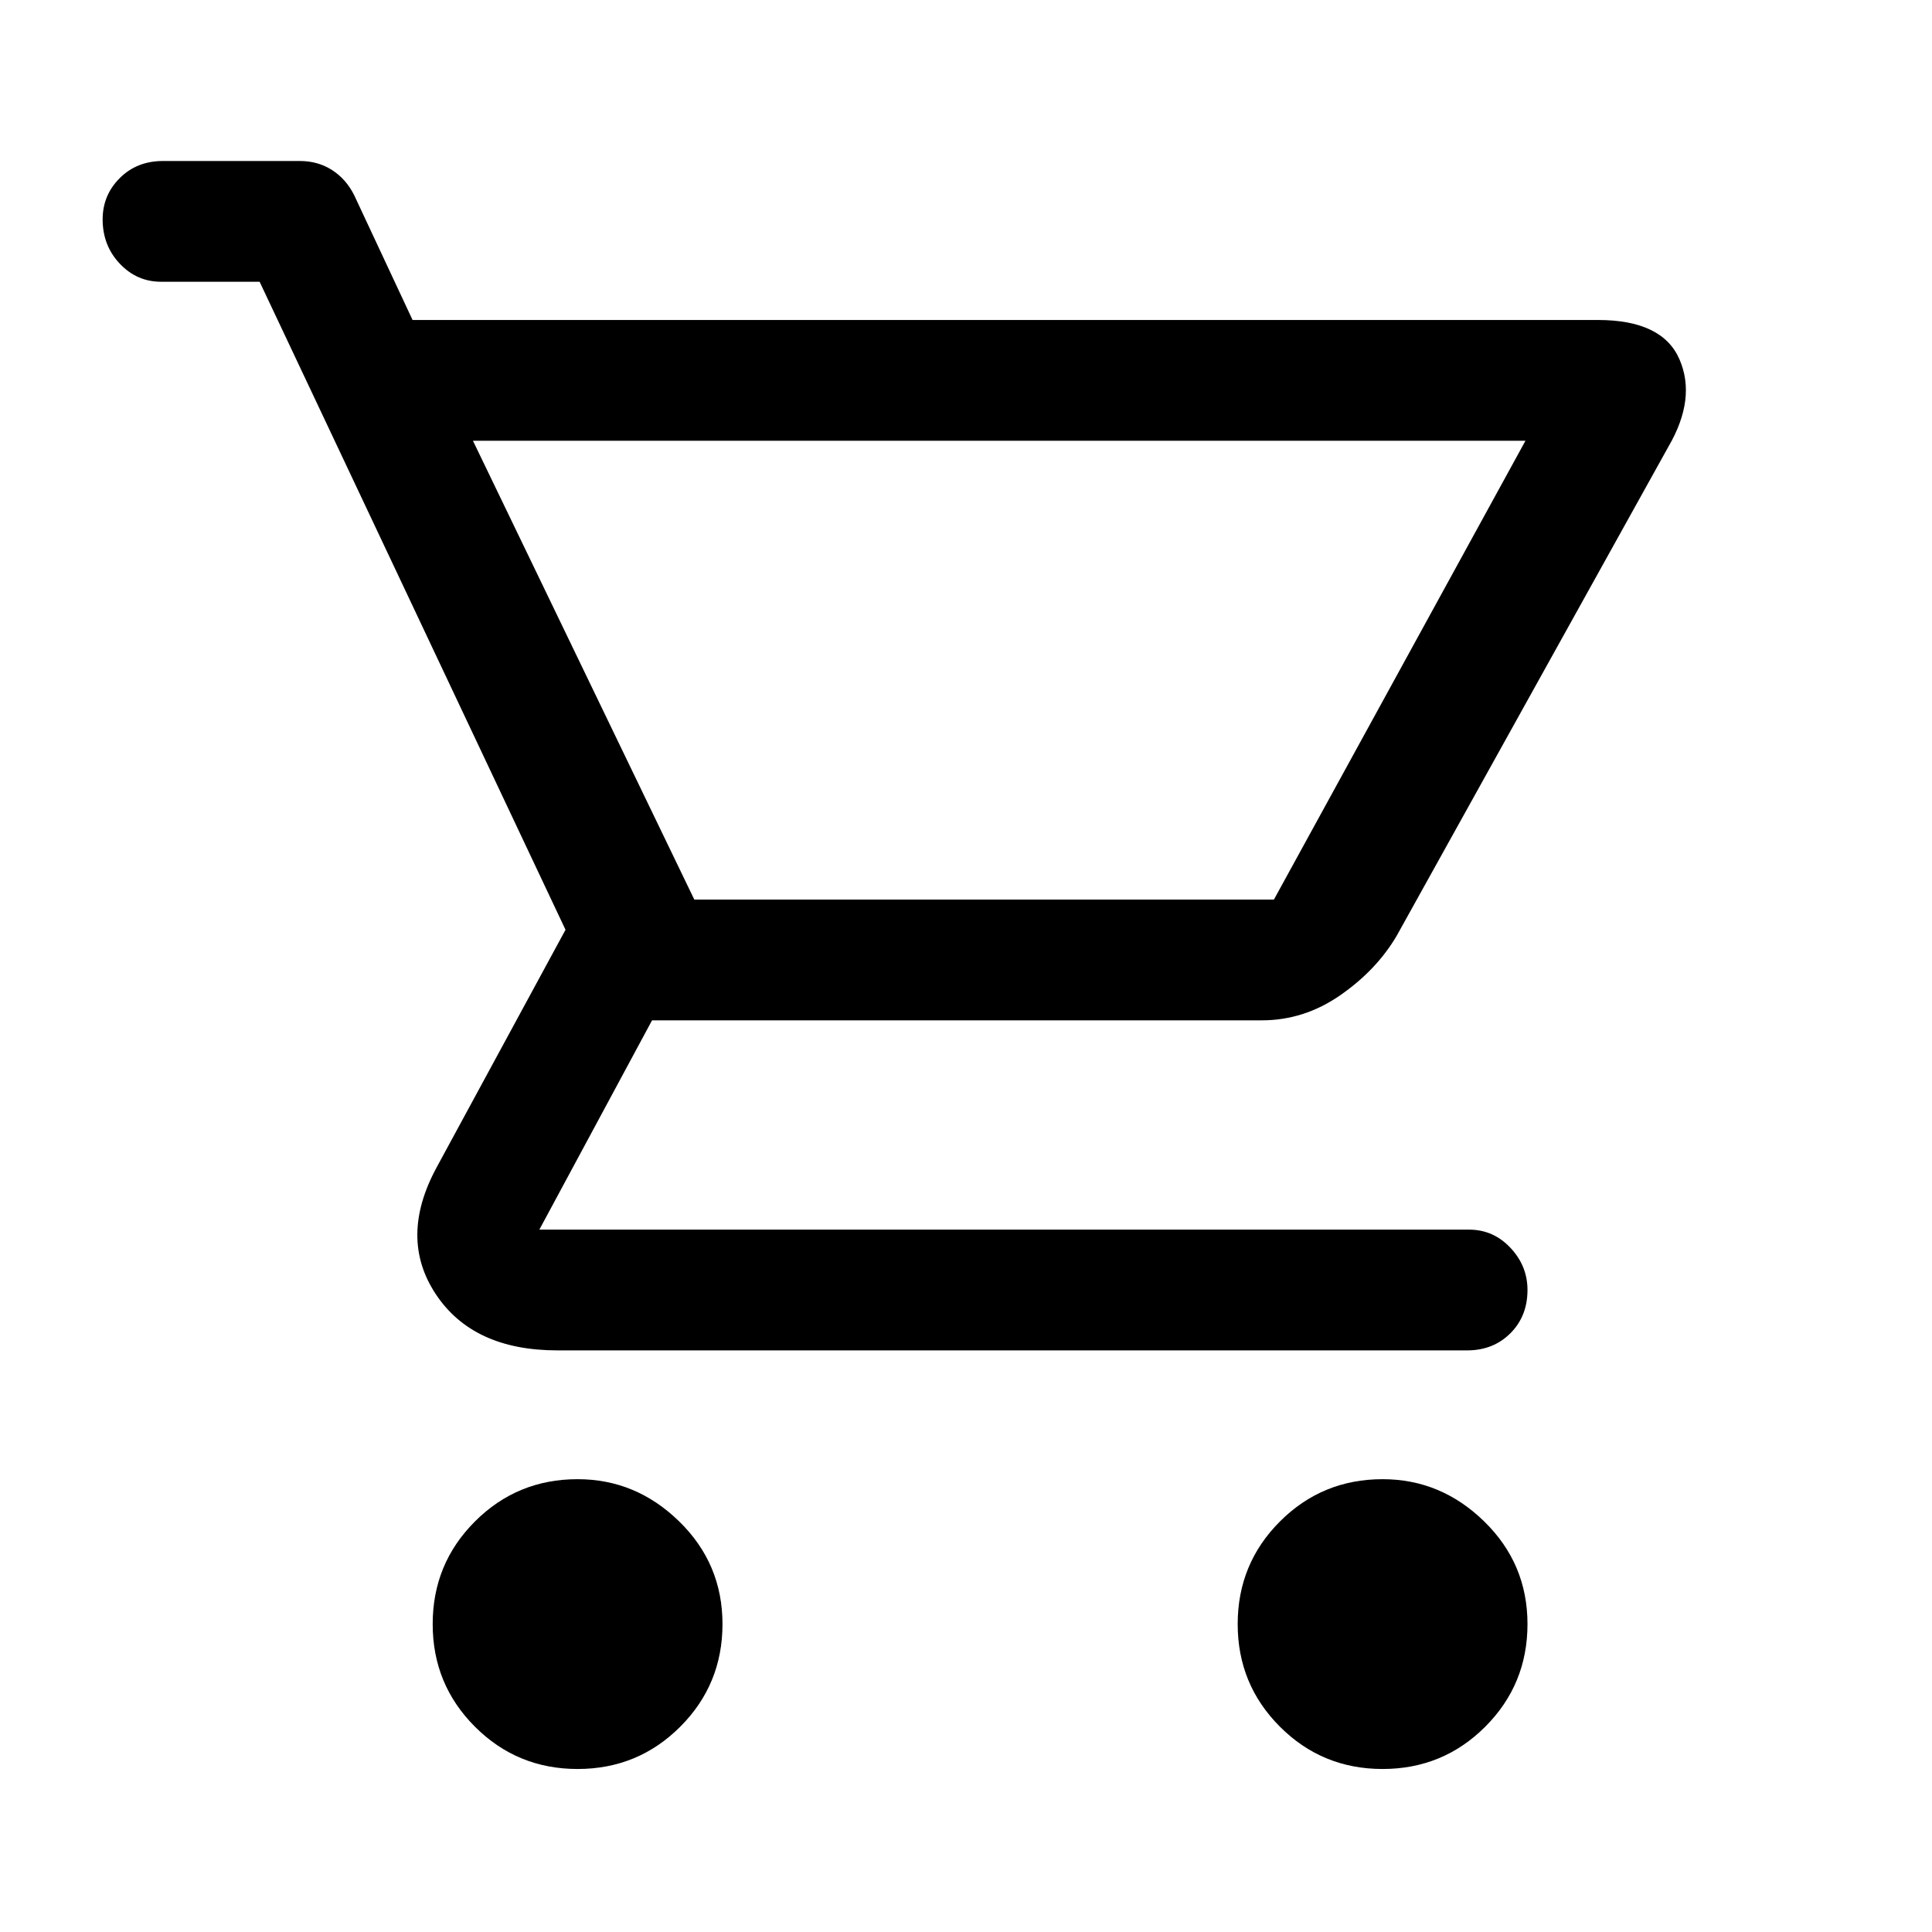
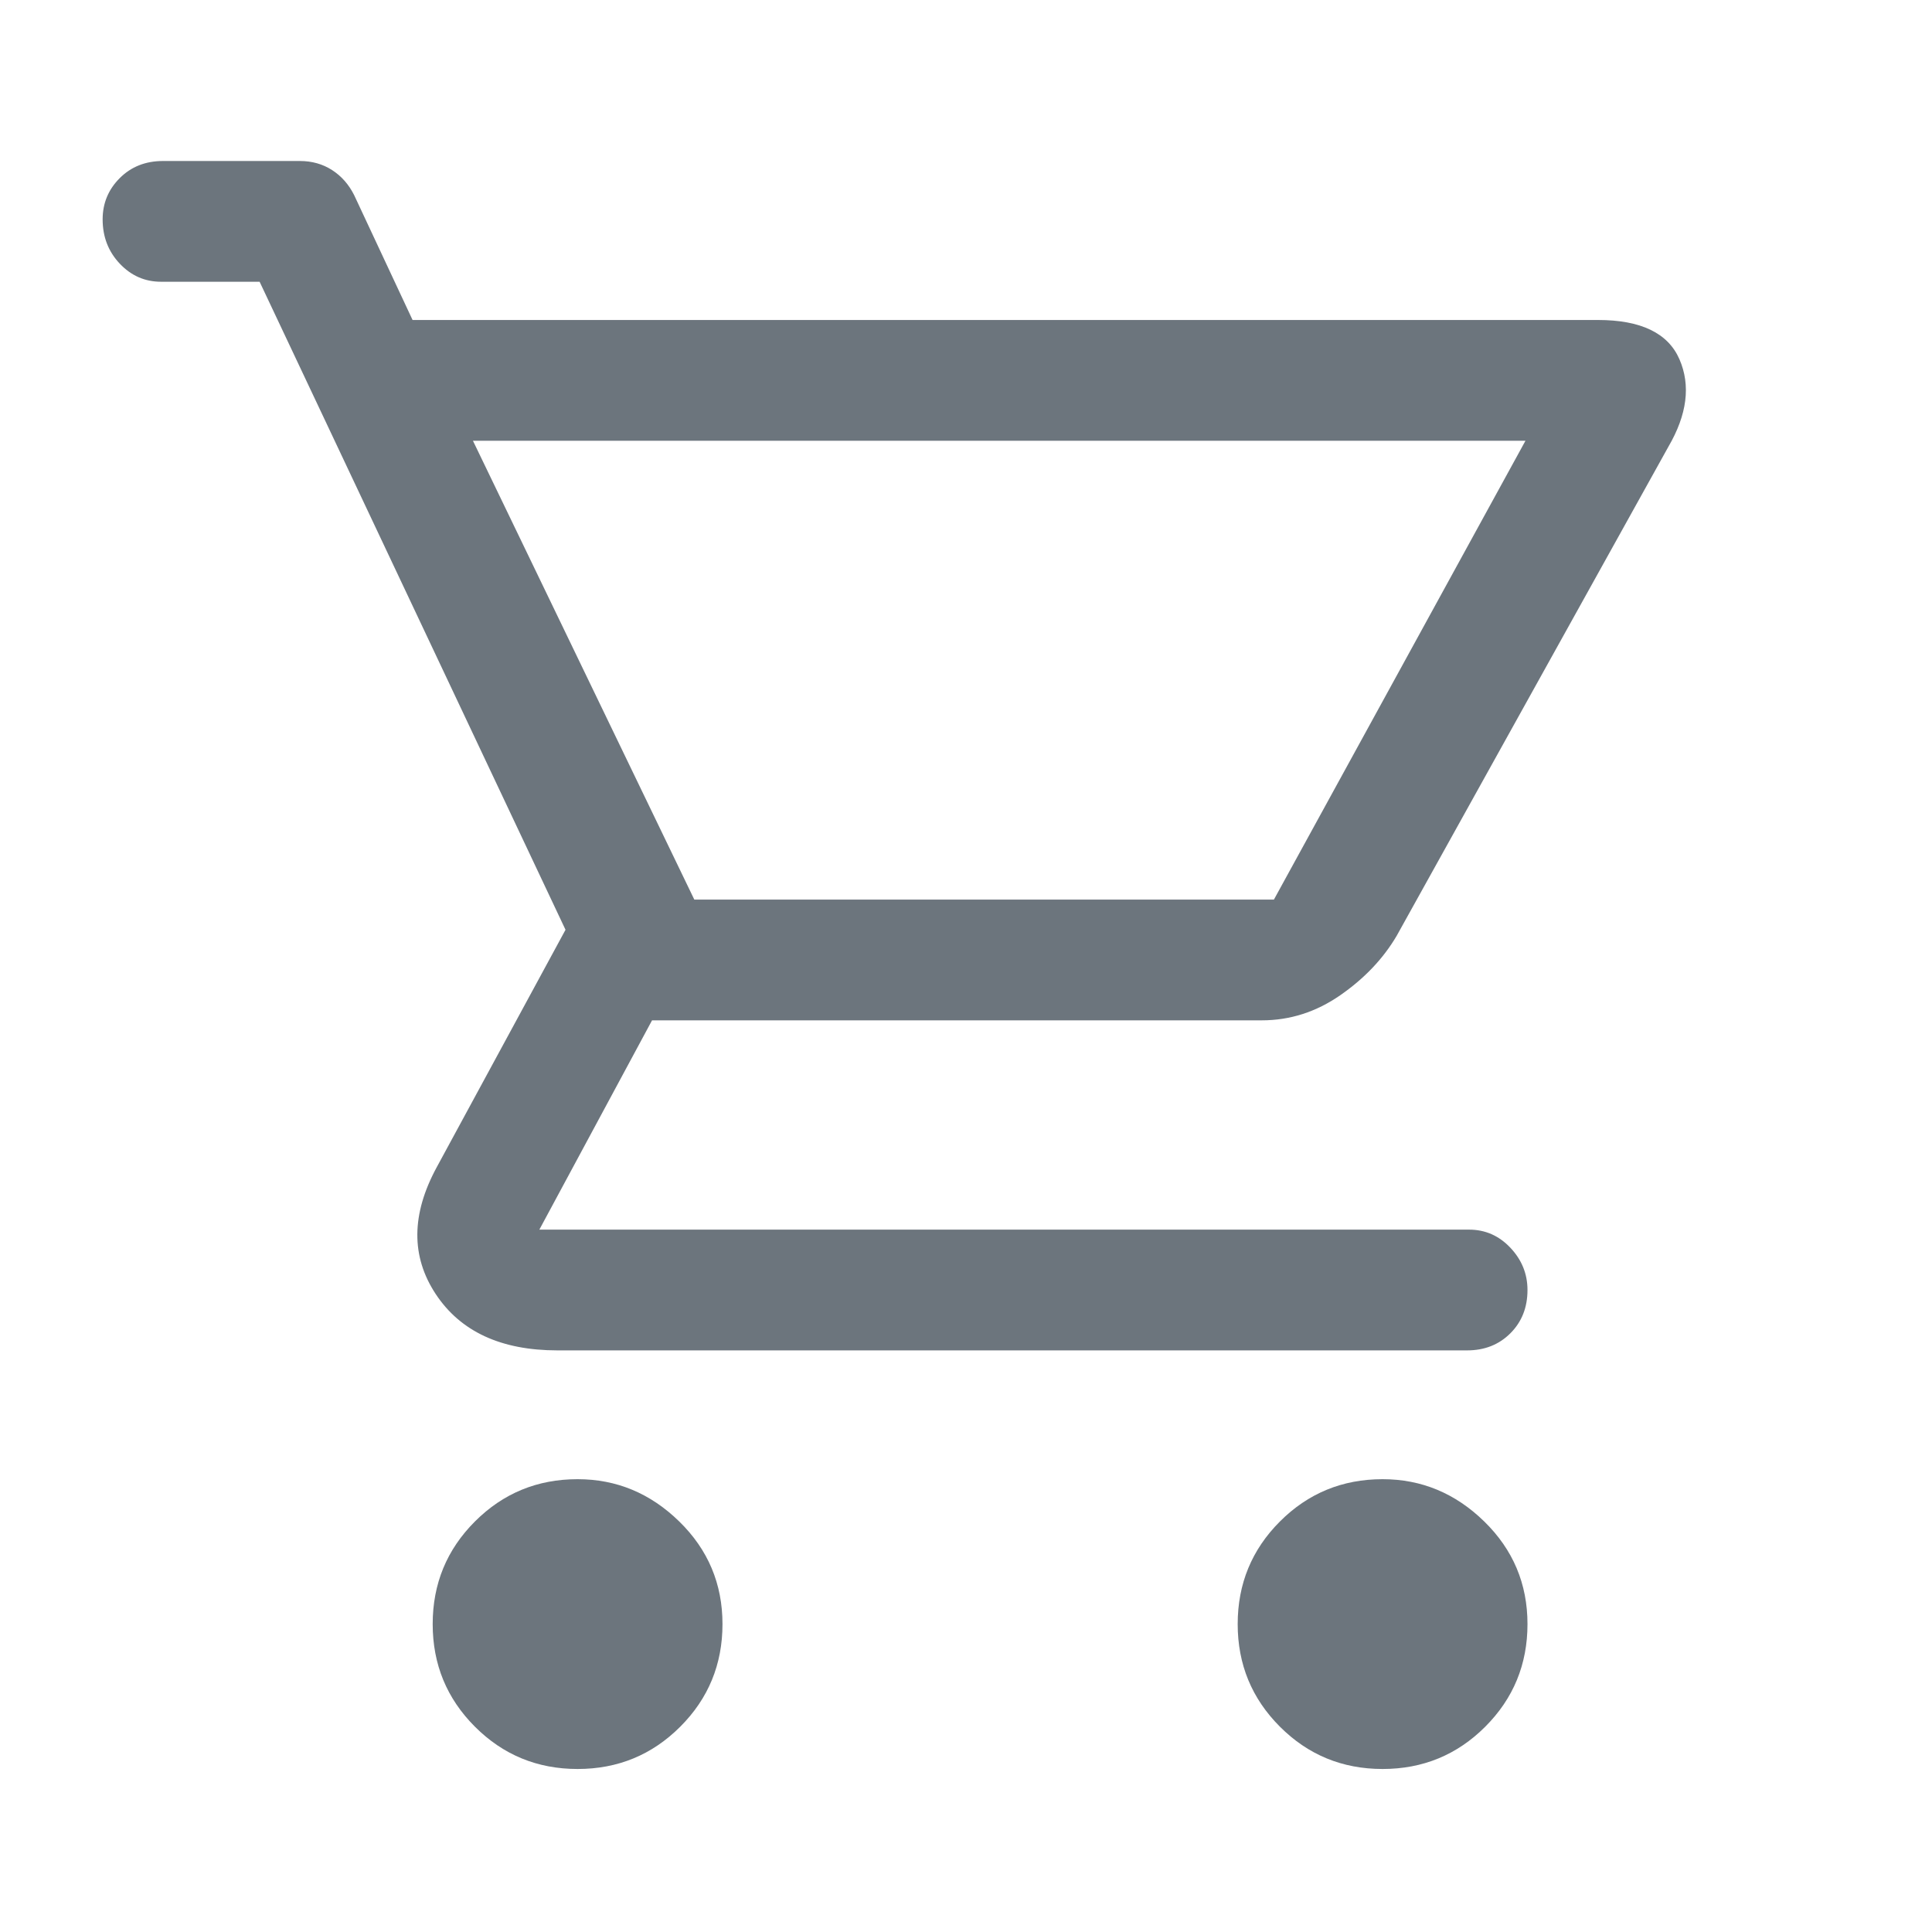
- <svg xmlns="http://www.w3.org/2000/svg" height="48" width="48">
-   <path d="M14.35 43.95Q12.85 43.95 11.8 42.9Q10.75 41.85 10.75 40.35Q10.75 38.85 11.8 37.8Q12.85 36.75 14.35 36.75Q15.8 36.75 16.875 37.8Q17.95 38.85 17.95 40.35Q17.95 41.85 16.9 42.9Q15.85 43.95 14.35 43.95ZM34.35 43.95Q32.85 43.95 31.8 42.9Q30.75 41.85 30.75 40.35Q30.75 38.85 31.8 37.8Q32.85 36.75 34.35 36.75Q35.8 36.75 36.875 37.8Q37.95 38.85 37.95 40.35Q37.95 41.85 36.9 42.9Q35.85 43.95 34.35 43.95ZM11.75 10.95 17.25 22.35H31.65L37.9 10.95Q37.9 10.95 37.9 10.95Q37.9 10.95 37.9 10.95ZM13.85 33.55Q11.75 33.55 10.825 32.15Q9.9 30.75 10.85 29L14.05 23.1L6.45 7H4Q3.4 7 2.975 6.55Q2.55 6.1 2.55 5.45Q2.55 4.85 2.975 4.425Q3.4 4 4.05 4H7.45Q7.9 4 8.25 4.225Q8.6 4.45 8.8 4.85L10.25 7.95H39.7Q41.3 7.95 41.725 8.925Q42.15 9.9 41.45 11.1L34.7 23.25Q34.2 24.1 33.3 24.725Q32.4 25.35 31.35 25.35H16.2L13.4 30.55Q13.4 30.55 13.4 30.55Q13.4 30.55 13.4 30.55H36.5Q37.1 30.55 37.525 31Q37.95 31.45 37.95 32.05Q37.95 32.7 37.525 33.125Q37.1 33.55 36.45 33.55ZM17.25 22.35H31.65Q31.65 22.35 31.65 22.35Q31.65 22.35 31.65 22.35Z" />
+ <svg xmlns="http://www.w3.org/2000/svg" height="48" width="48" version="1.1" id="svg4">
+   <defs id="defs8" />
+   <path d="M14.35 43.95Q12.85 43.95 11.8 42.9Q10.75 41.85 10.75 40.35Q10.75 38.85 11.8 37.8Q12.85 36.75 14.35 36.75Q15.8 36.75 16.875 37.8Q17.95 38.85 17.95 40.35Q17.95 41.85 16.9 42.9Q15.85 43.95 14.35 43.95ZM34.35 43.95Q32.85 43.95 31.8 42.9Q30.75 41.85 30.75 40.35Q30.75 38.85 31.8 37.8Q32.85 36.75 34.35 36.75Q35.8 36.75 36.875 37.8Q37.95 38.85 37.95 40.35Q37.95 41.85 36.9 42.9Q35.85 43.95 34.35 43.95ZM11.75 10.95 17.25 22.35H31.65L37.9 10.95Q37.9 10.95 37.9 10.95Q37.9 10.95 37.9 10.95ZM13.85 33.55Q11.75 33.55 10.825 32.15Q9.9 30.75 10.85 29L14.05 23.1L6.45 7H4Q3.4 7 2.975 6.55Q2.55 6.1 2.55 5.45Q2.55 4.85 2.975 4.425Q3.4 4 4.05 4H7.45Q7.9 4 8.25 4.225Q8.6 4.45 8.8 4.85L10.25 7.95H39.7Q41.3 7.95 41.725 8.925Q42.15 9.9 41.45 11.1L34.7 23.25Q34.2 24.1 33.3 24.725Q32.4 25.35 31.35 25.35H16.2L13.4 30.55Q13.4 30.55 13.4 30.55Q13.4 30.55 13.4 30.55H36.5Q37.1 30.55 37.525 31Q37.95 31.45 37.95 32.05Q37.95 32.7 37.525 33.125Q37.1 33.55 36.45 33.55ZM17.25 22.35H31.65Q31.65 22.35 31.65 22.35Q31.65 22.35 31.65 22.35Z" id="path2" style="fill:#6c757d;fill-opacity:1" />
</svg>
